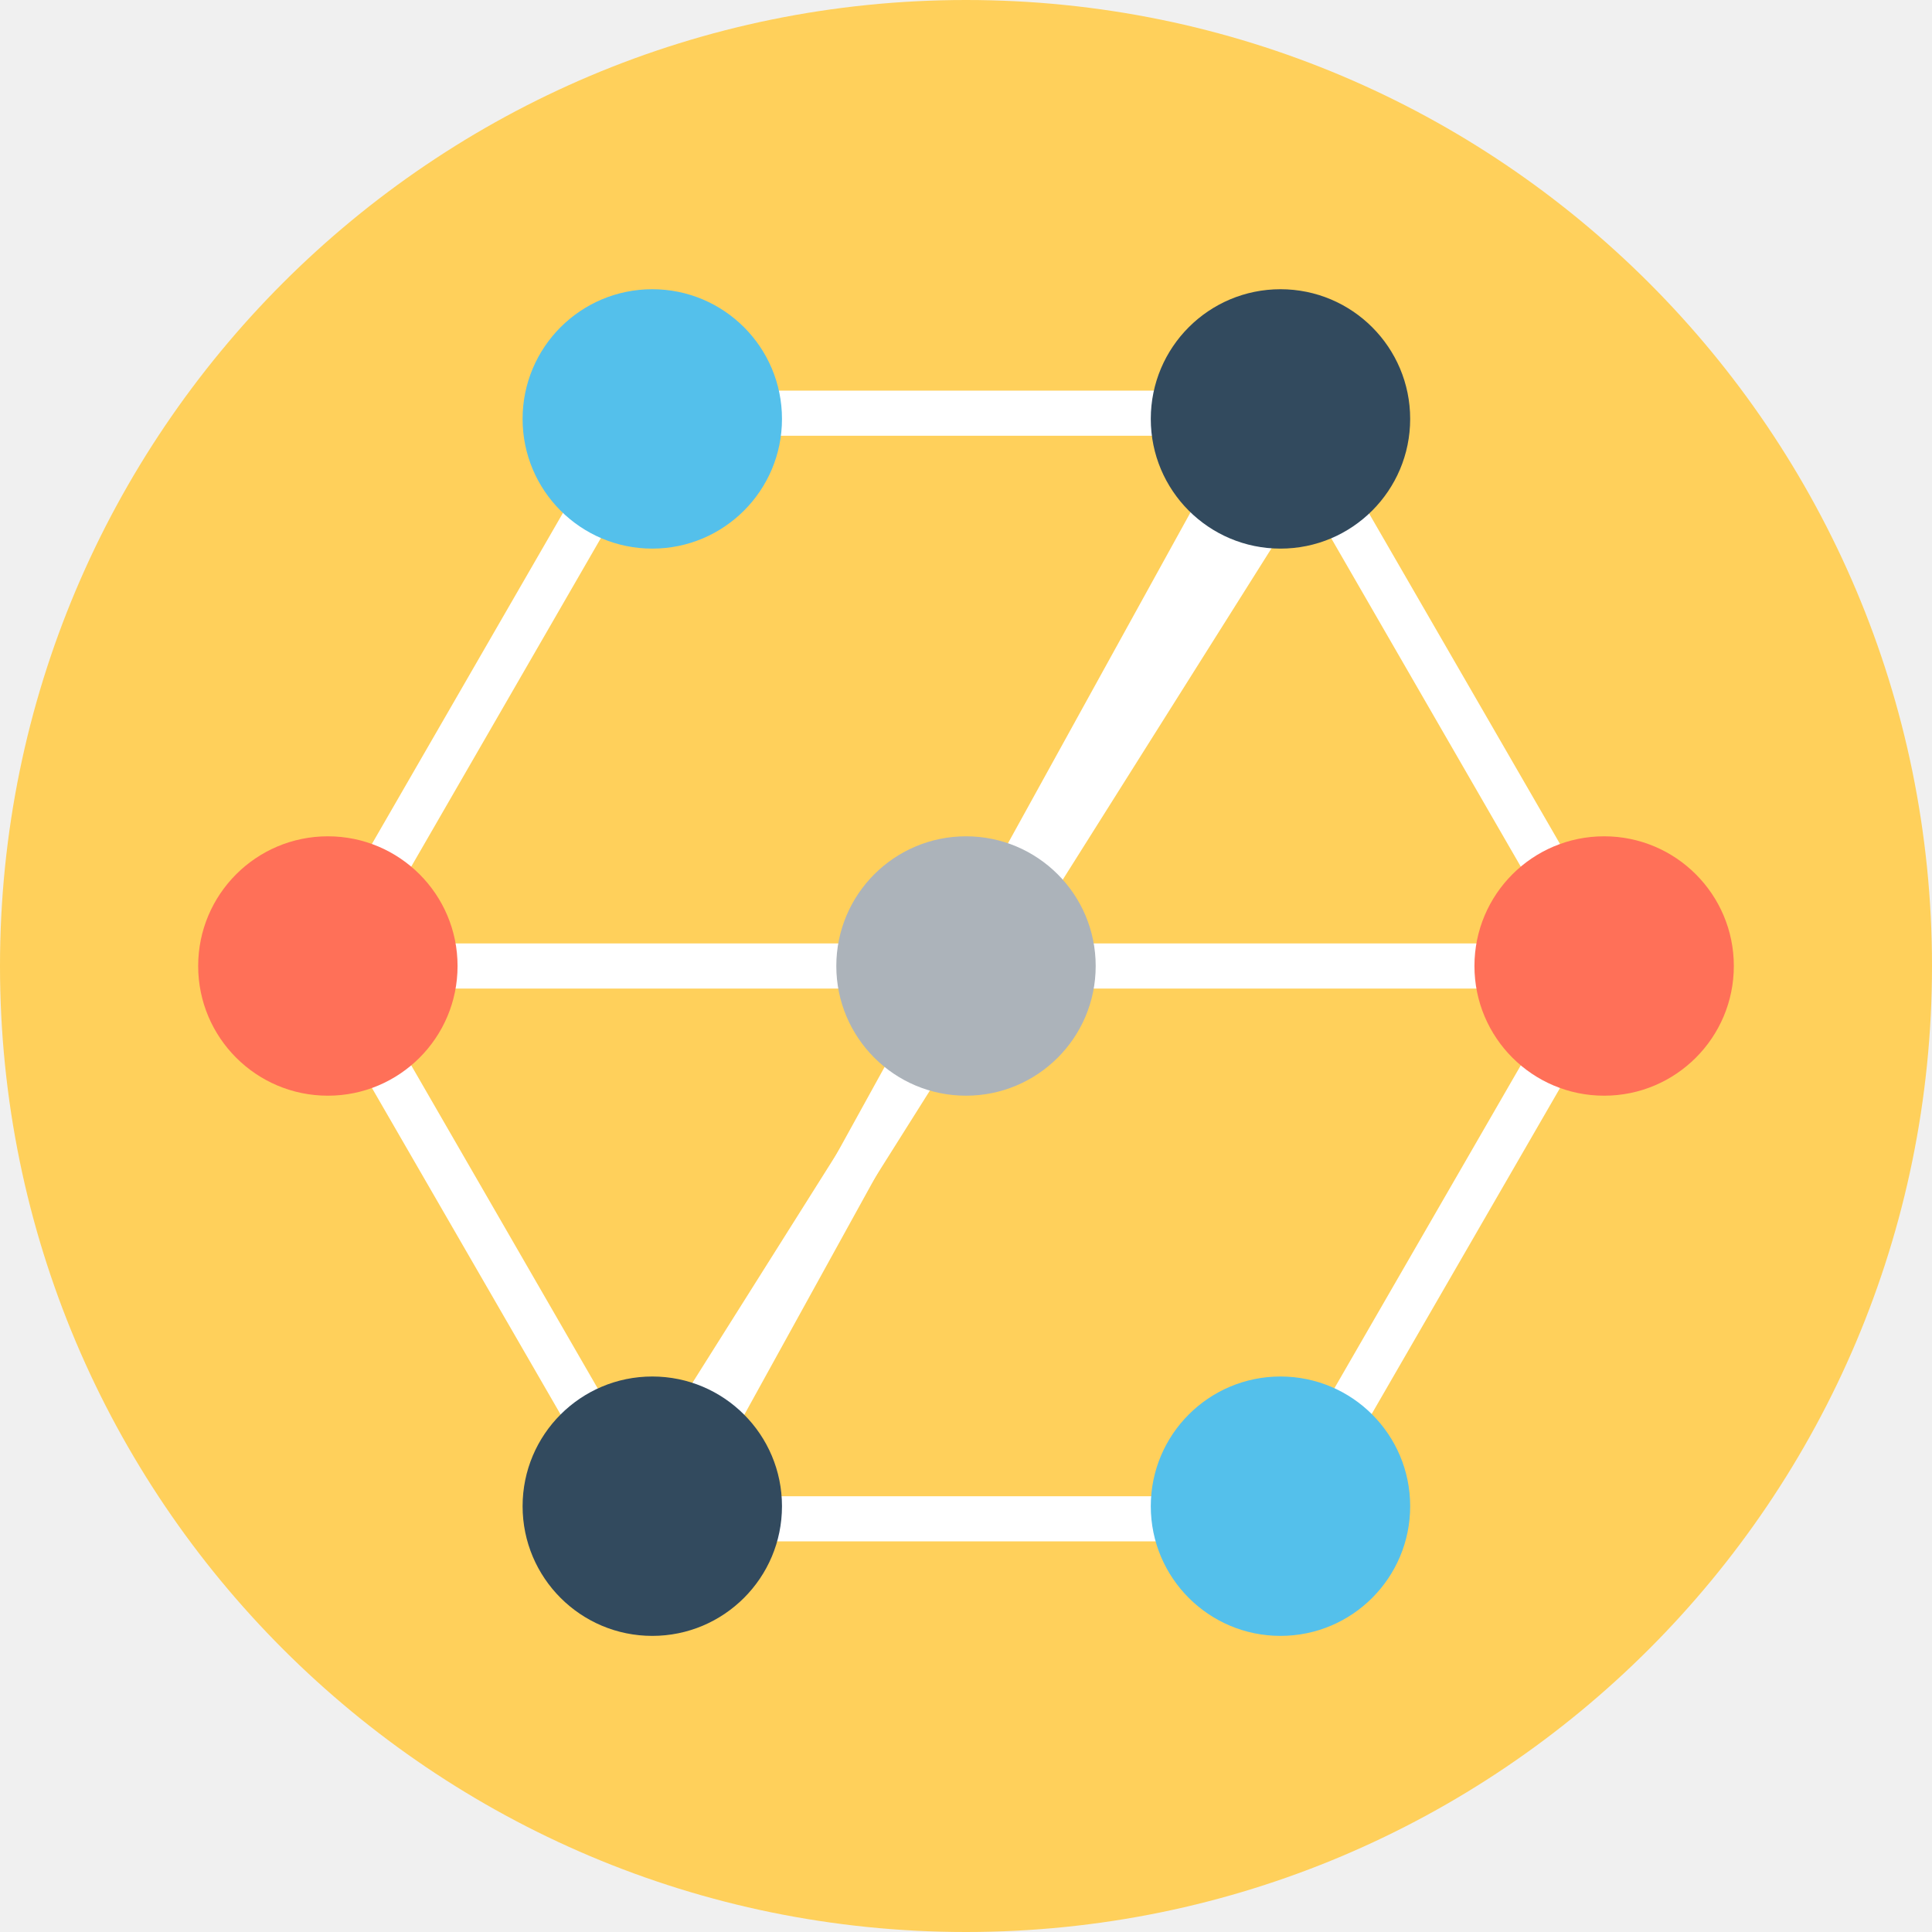
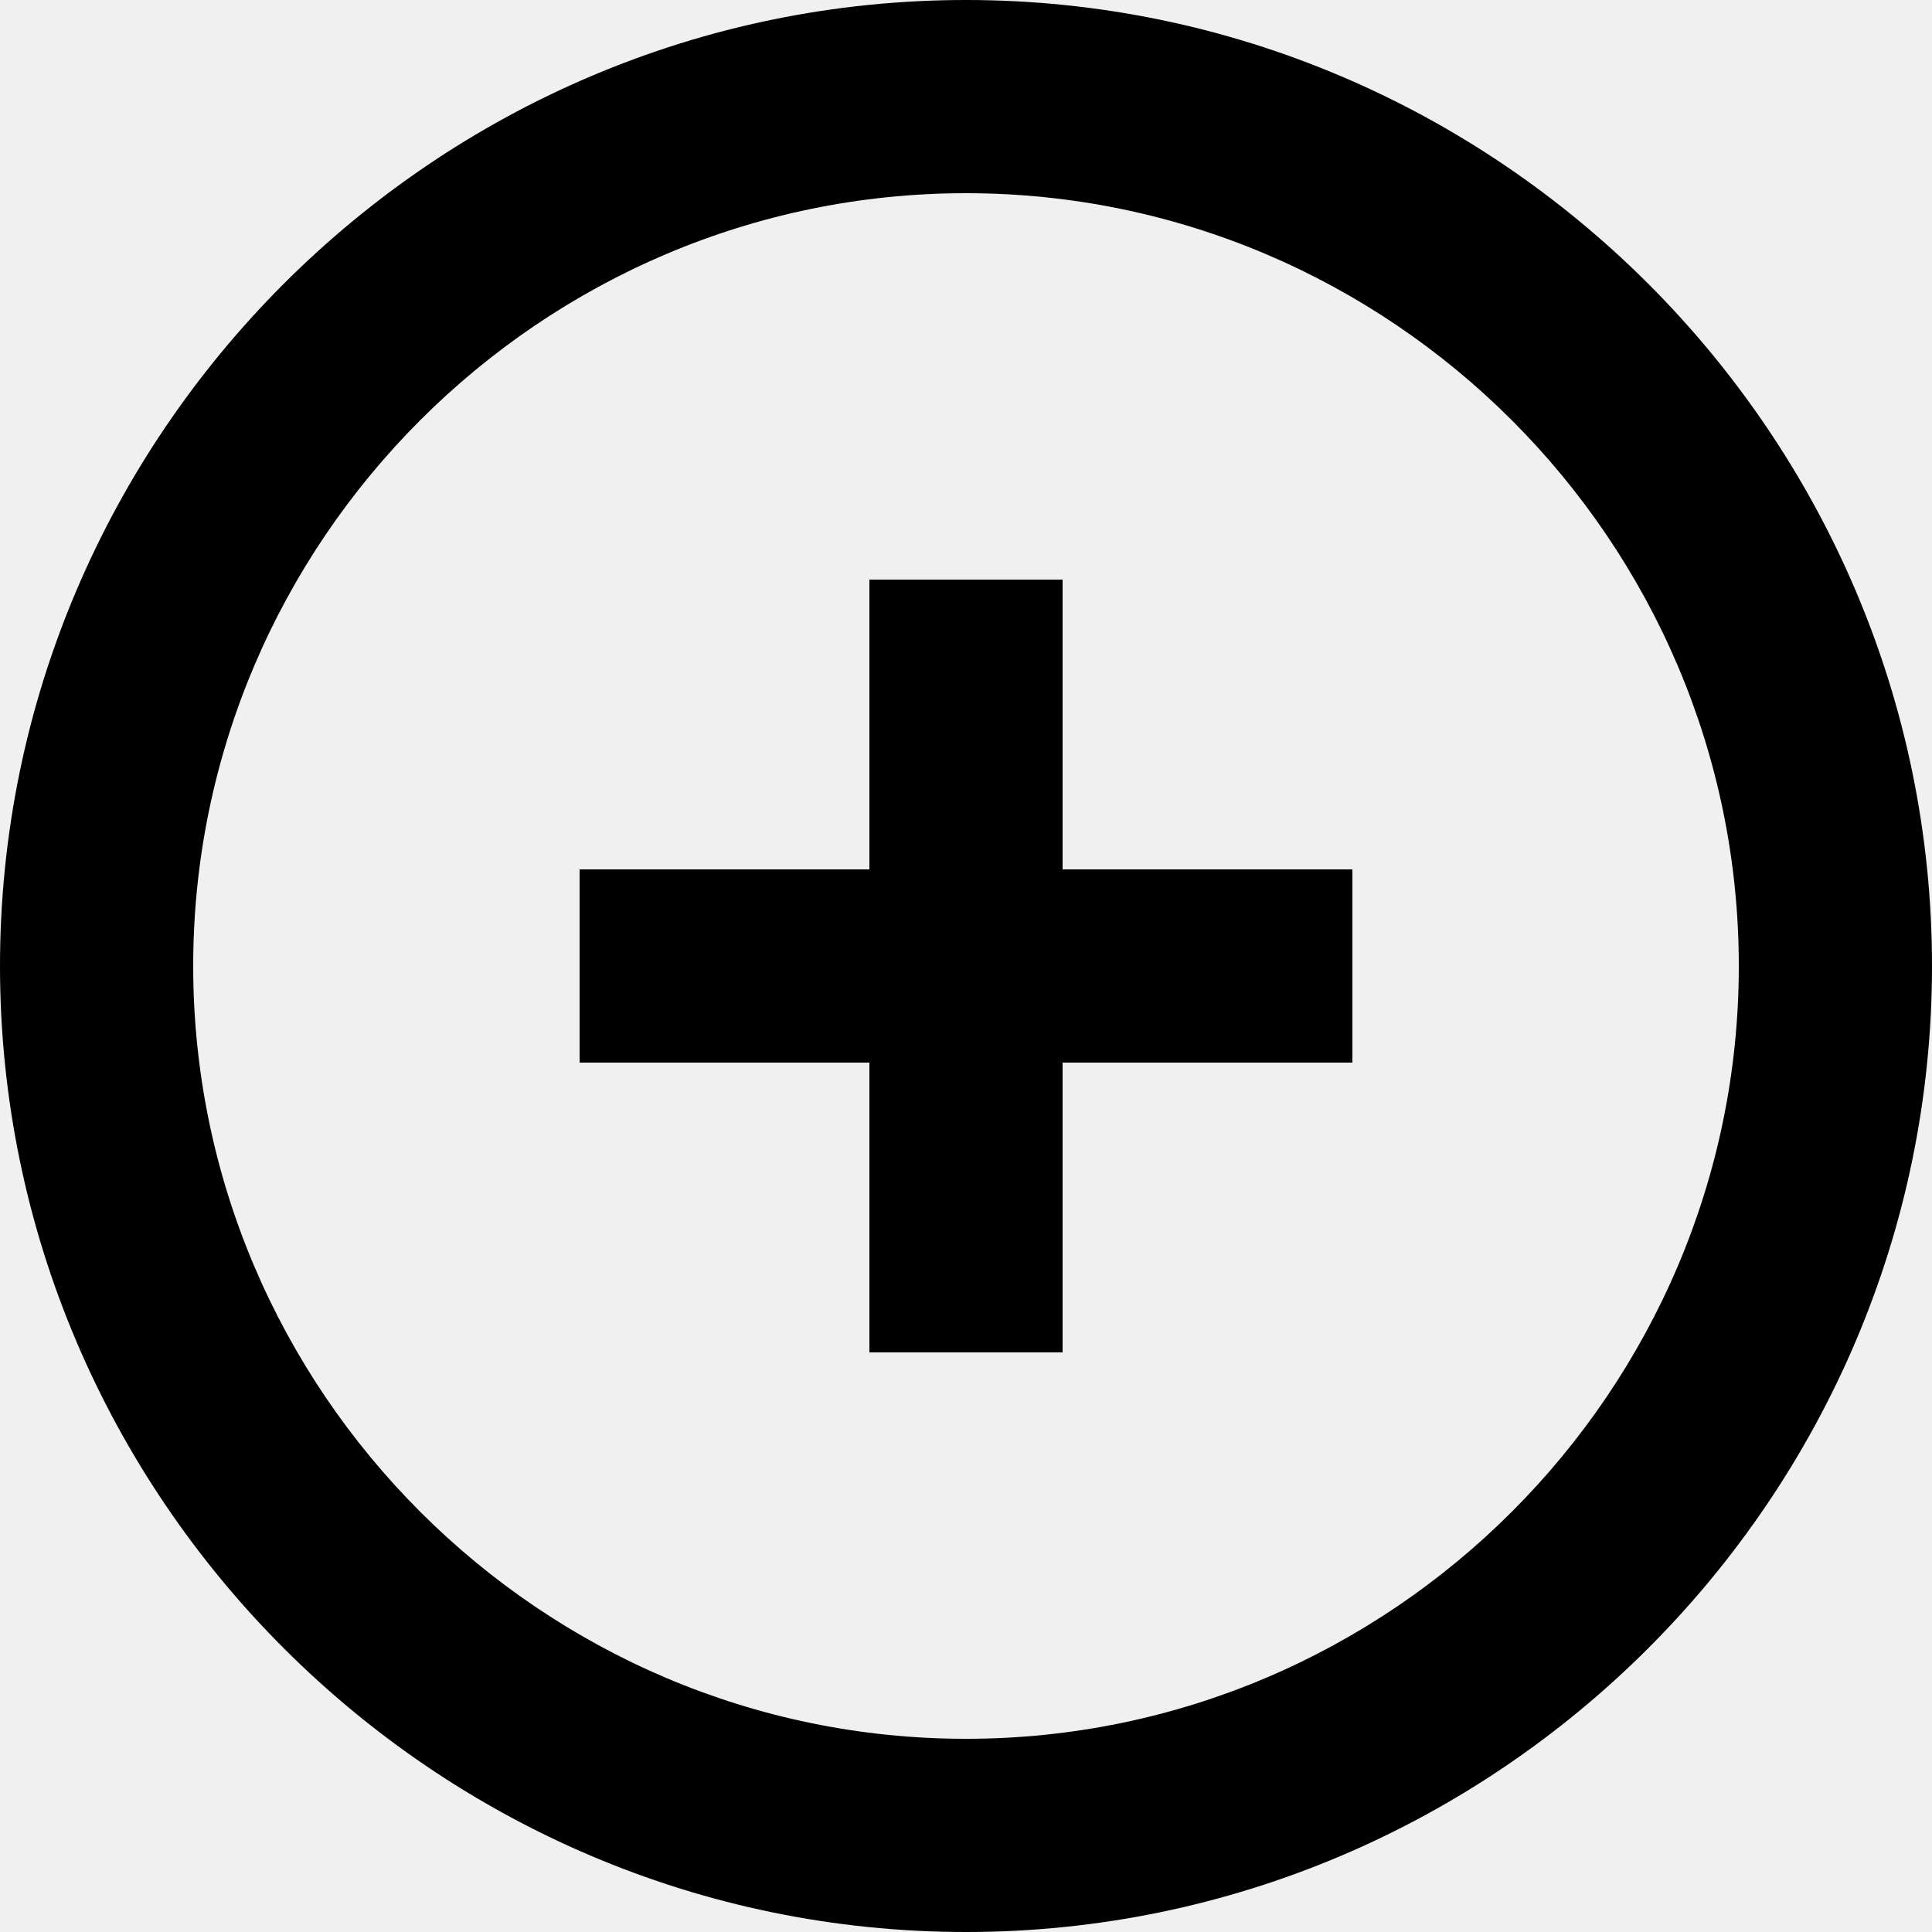
- <svg xmlns="http://www.w3.org/2000/svg" version="1.1" id="Layer_1" x="0px" y="0px" viewBox="0 0 505 505" style="enable-background:new 0 0 505 505;" xml:space="preserve">
-   <circle style="fill:#FFD05B;" cx="252.5" cy="252.5" r="252.5" />
-   <path style="fill:#FFFFFF;" d="M339.3,402.9H165.7L78.8,252.5l86.8-150.4h173.7l86.9,150.4L339.3,402.9z M172.5,391.1h160l80-138.6  l-80-138.6h-160l-80,138.6L172.5,391.1z" />
-   <rect id="SVGCleanerId_0" x="85.7" y="246.6" style="fill:#FFFFFF;" width="333.6" height="11.8" />
-   <g transform="matrix(0.4832 0.8755 -0.8755 0.4832 356.44 -91.83)">
-     <rect id="SVGCleanerId_0_1_" x="85.713" y="246.597" transform="matrix(-0.4832 -0.8755 0.8755 -0.4832 153.4624 595.5804)" style="fill:#FFFFFF;" width="333.597" height="11.8" />
+ <svg xmlns="http://www.w3.org/2000/svg" version="1.1" id="Capa_1" x="0px" y="0px" width="510px" height="510px" viewBox="0 0 510 510" style="enable-background:new 0 0 510 510;" xml:space="preserve">
+   <g>
+     <g id="unknown-3">
+       <path d="M280.5,153h-51v76.5H153v51h76.5V357h51v-76.5H357v-51h-76.5V153z M255,0C114.75,0,0,114.75,0,255s114.75,255,255,255    s255-114.75,255-255S395.25,0,255,0z M255,459c-112.2,0-204-91.8-204-204S142.8,51,255,51s204,91.8,204,204S367.2,459,255,459z" />
+     </g>
  </g>
-   <rect x="246.616" y="85.695" transform="matrix(-0.8756 -0.483 0.483 -0.8756 351.6666 595.5444)" style="fill:#FFFFFF;" width="11.8" height="333.594" />
-   <circle style="fill:#324A5E;" cx="334.7" cy="109.5" r="33.9" />
-   <g>
-     <circle style="fill:#54C0EB;" cx="170.5" cy="109.5" r="33.9" />
-     <circle style="fill:#54C0EB;" cx="334.7" cy="393.7" r="33.9" />
-   </g>
-   <circle style="fill:#324A5E;" cx="170.5" cy="393.7" r="33.9" />
-   <circle style="fill:#FF7058;" cx="419.3" cy="252.5" r="33.9" />
-   <circle style="fill:#ACB3BA;" cx="252.5" cy="252.5" r="33.9" />
-   <circle style="fill:#FF7058;" cx="85.7" cy="252.5" r="33.9" />
  <g>
</g>
  <g>
</g>
  <g>
</g>
  <g>
</g>
  <g>
</g>
  <g>
</g>
  <g>
</g>
  <g>
</g>
  <g>
</g>
  <g>
</g>
  <g>
</g>
  <g>
</g>
  <g>
</g>
  <g>
</g>
  <g>
</g>
</svg>
